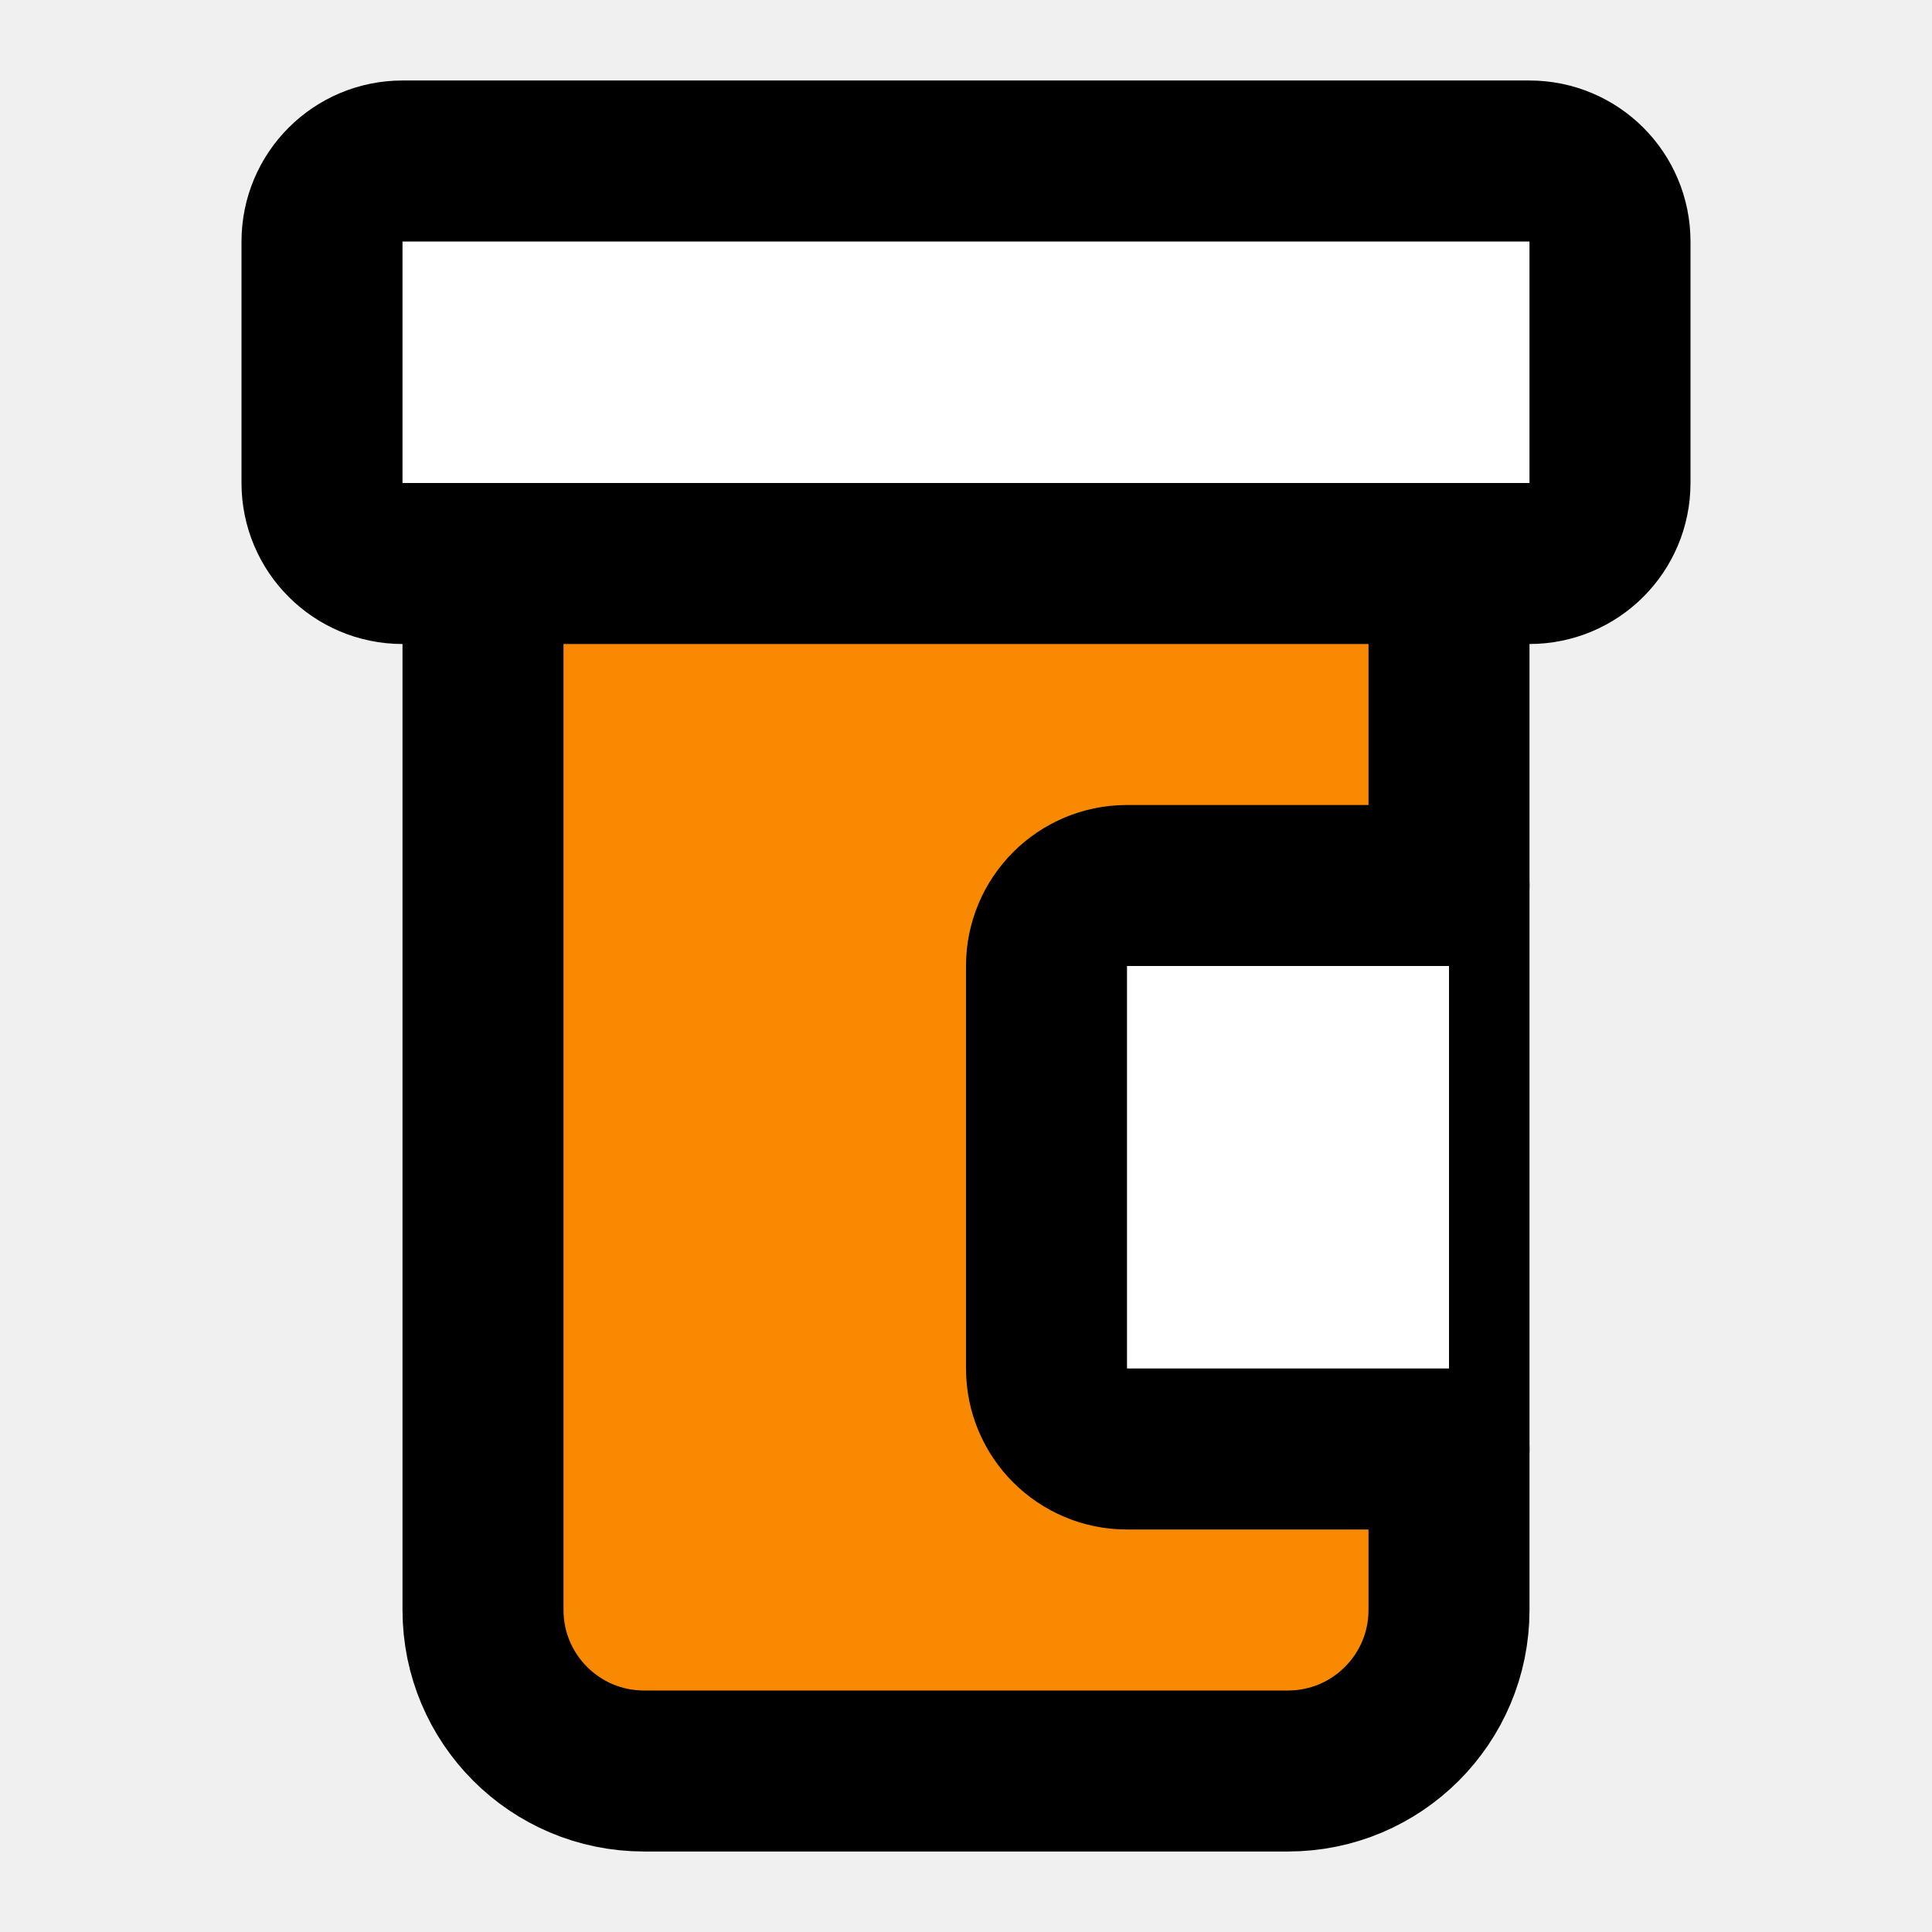
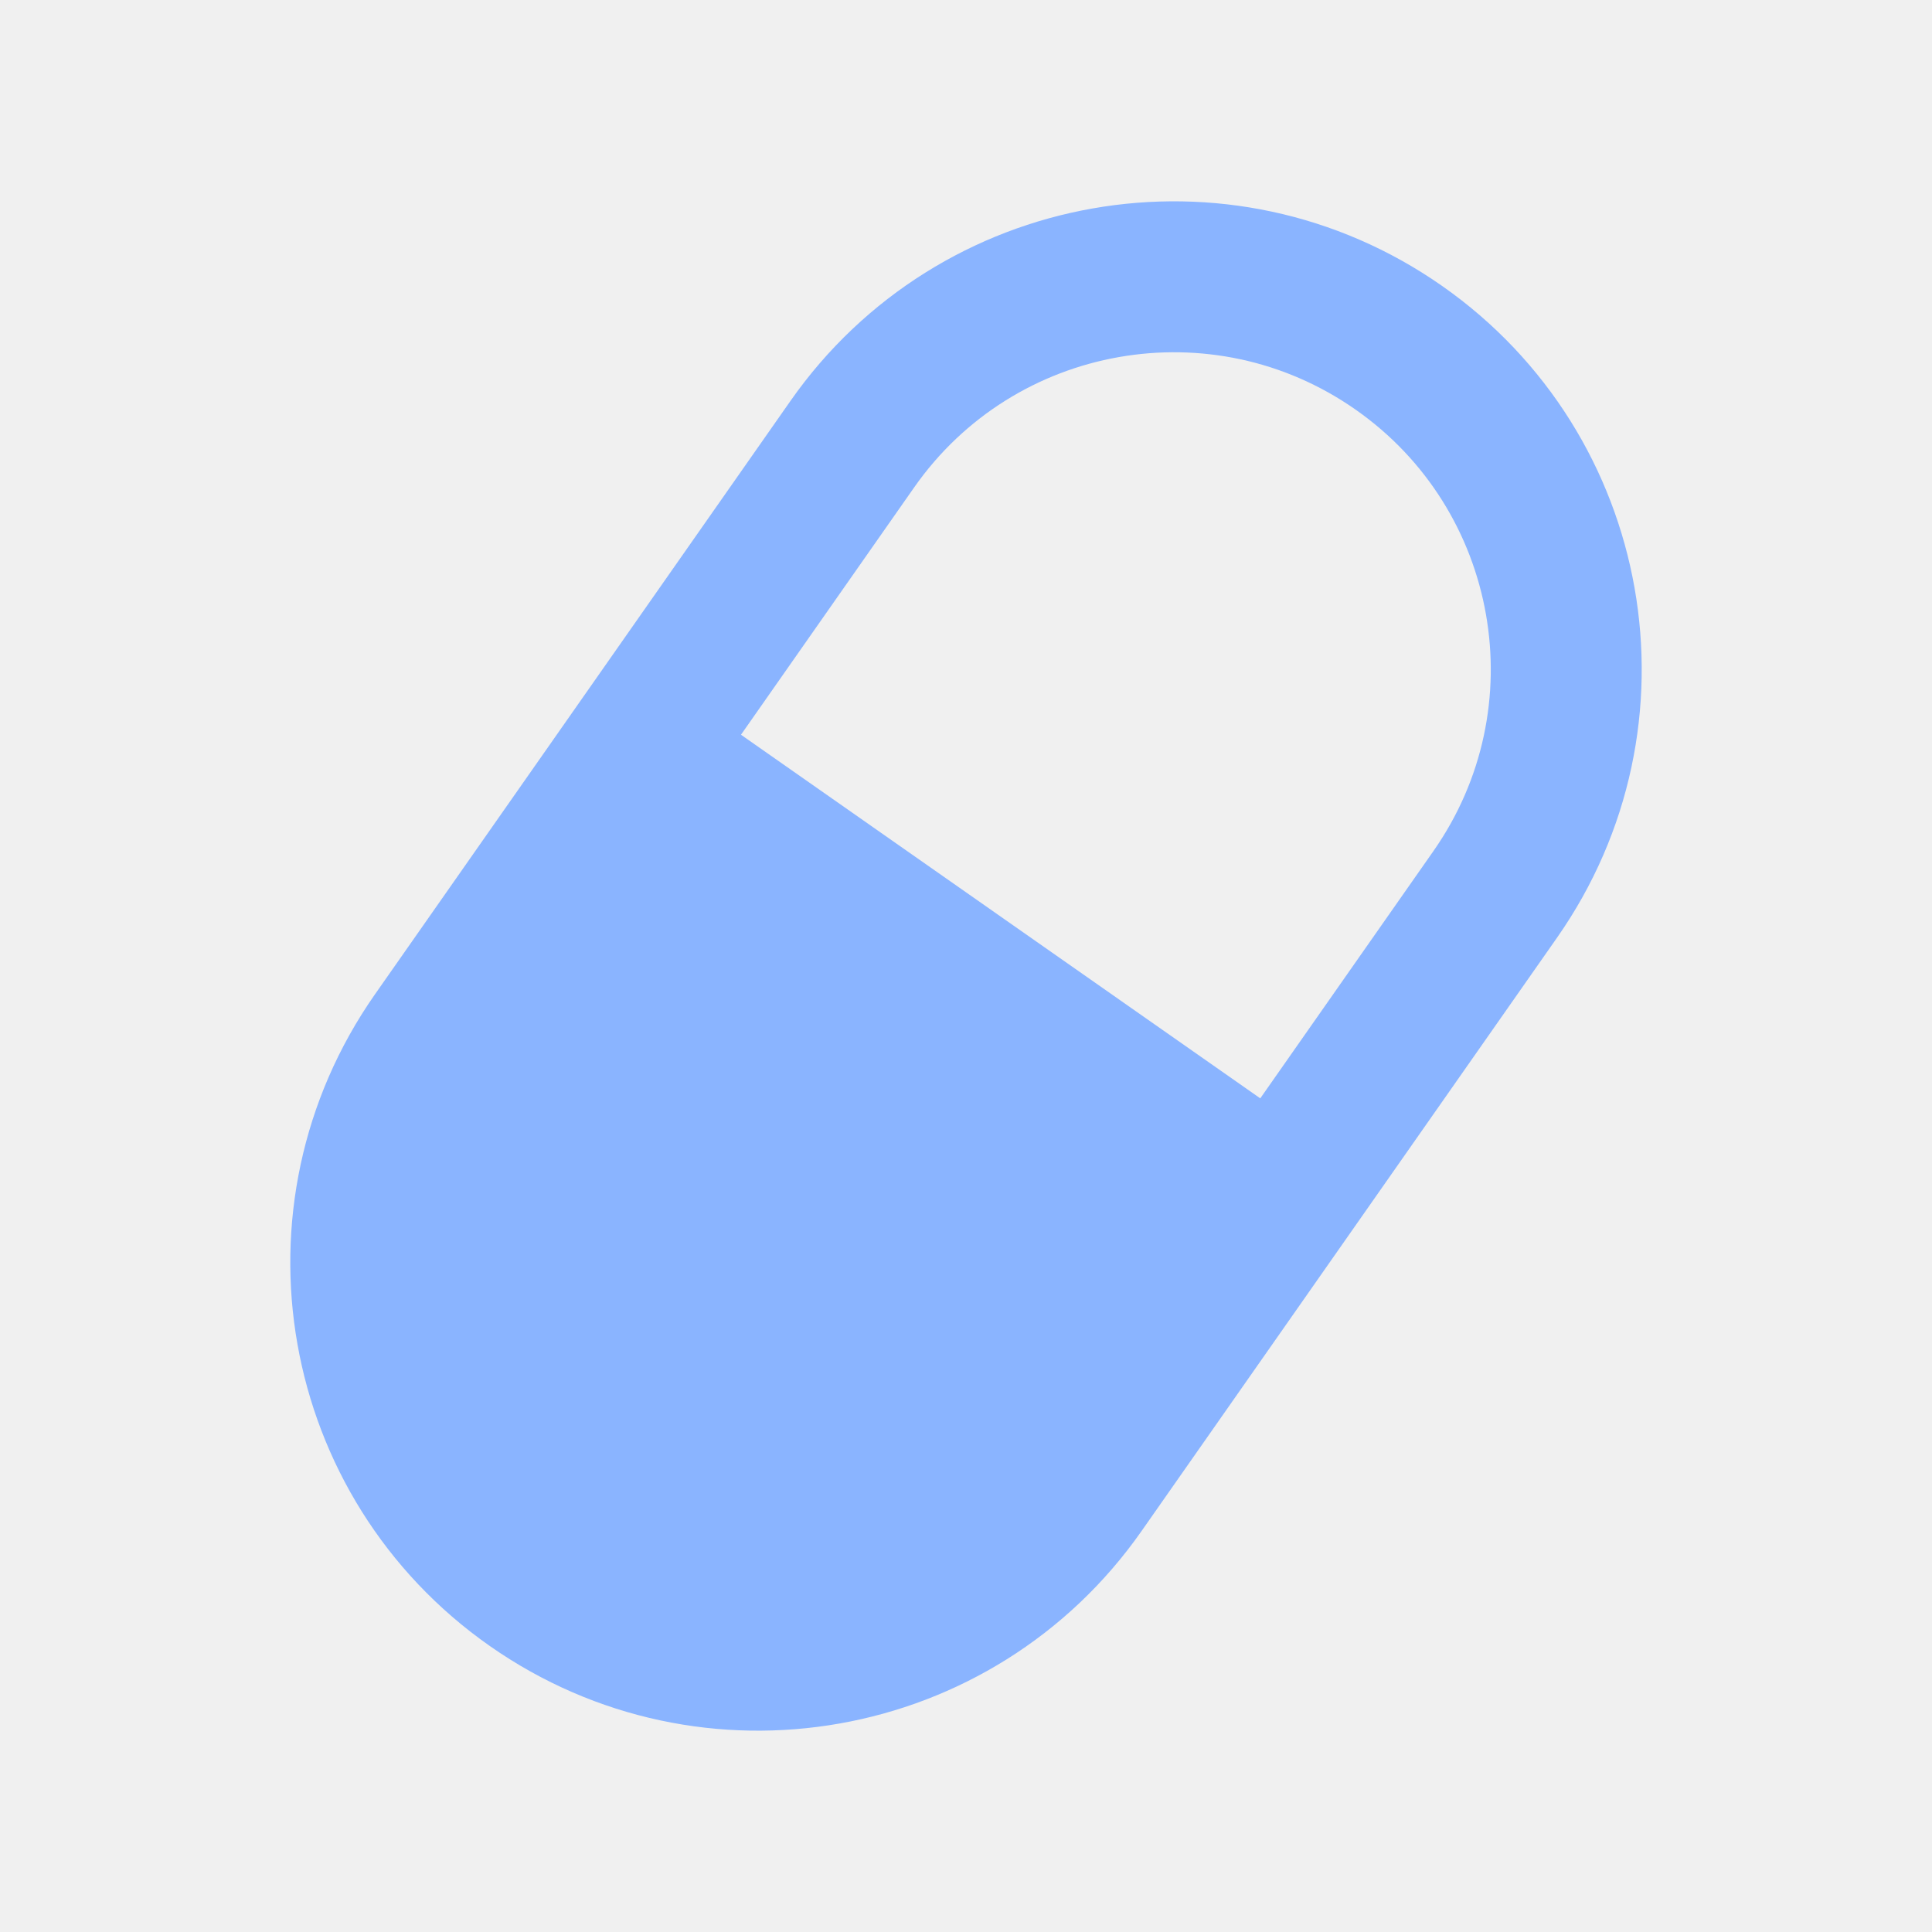
- <svg xmlns="http://www.w3.org/2000/svg" width="24" height="24" viewBox="0 0 24 24" fill="none" stroke="currentColor" stroke-width="2" stroke-linecap="round" stroke-linejoin="round" class="lucide lucide-pill-bottle" version="1.1" id="svg2">
-   <defs id="defs2" />
-   <path d="M6 7v13a2 2 0 0 0 2 2h8a2 2 0 0 0 2-2V7" id="path2" style="fill:#f88901;fill-opacity:1" />
-   <path d="M18 11h-4a1 1 0 0 0-1 1v5a1 1 0 0 0 1 1h4" id="path1" style="fill:#ffffff;fill-opacity:1" />
-   <rect width="16" height="5" x="4" y="2" rx="1" id="rect2" style="fill:#ffffff;fill-opacity:1" />
+ <svg xmlns="http://www.w3.org/2000/svg" width="64" height="64" viewBox="0 0 64 64" fill="none" color="#8AB4FF" role="img" aria-label="Methyl logo">
+   <g transform="rotate(35 32 32)">
+     <rect x="19" y="7" width="26" height="50" rx="13" fill="none" stroke="currentColor" stroke-width="5" />
+     <path d="M19 32h26v12a13 13 0 0 1-26 0Z" fill="currentColor" />
+     <path d="M19 32h26" stroke="currentColor" stroke-width="4" />
+   </g>
</svg>
